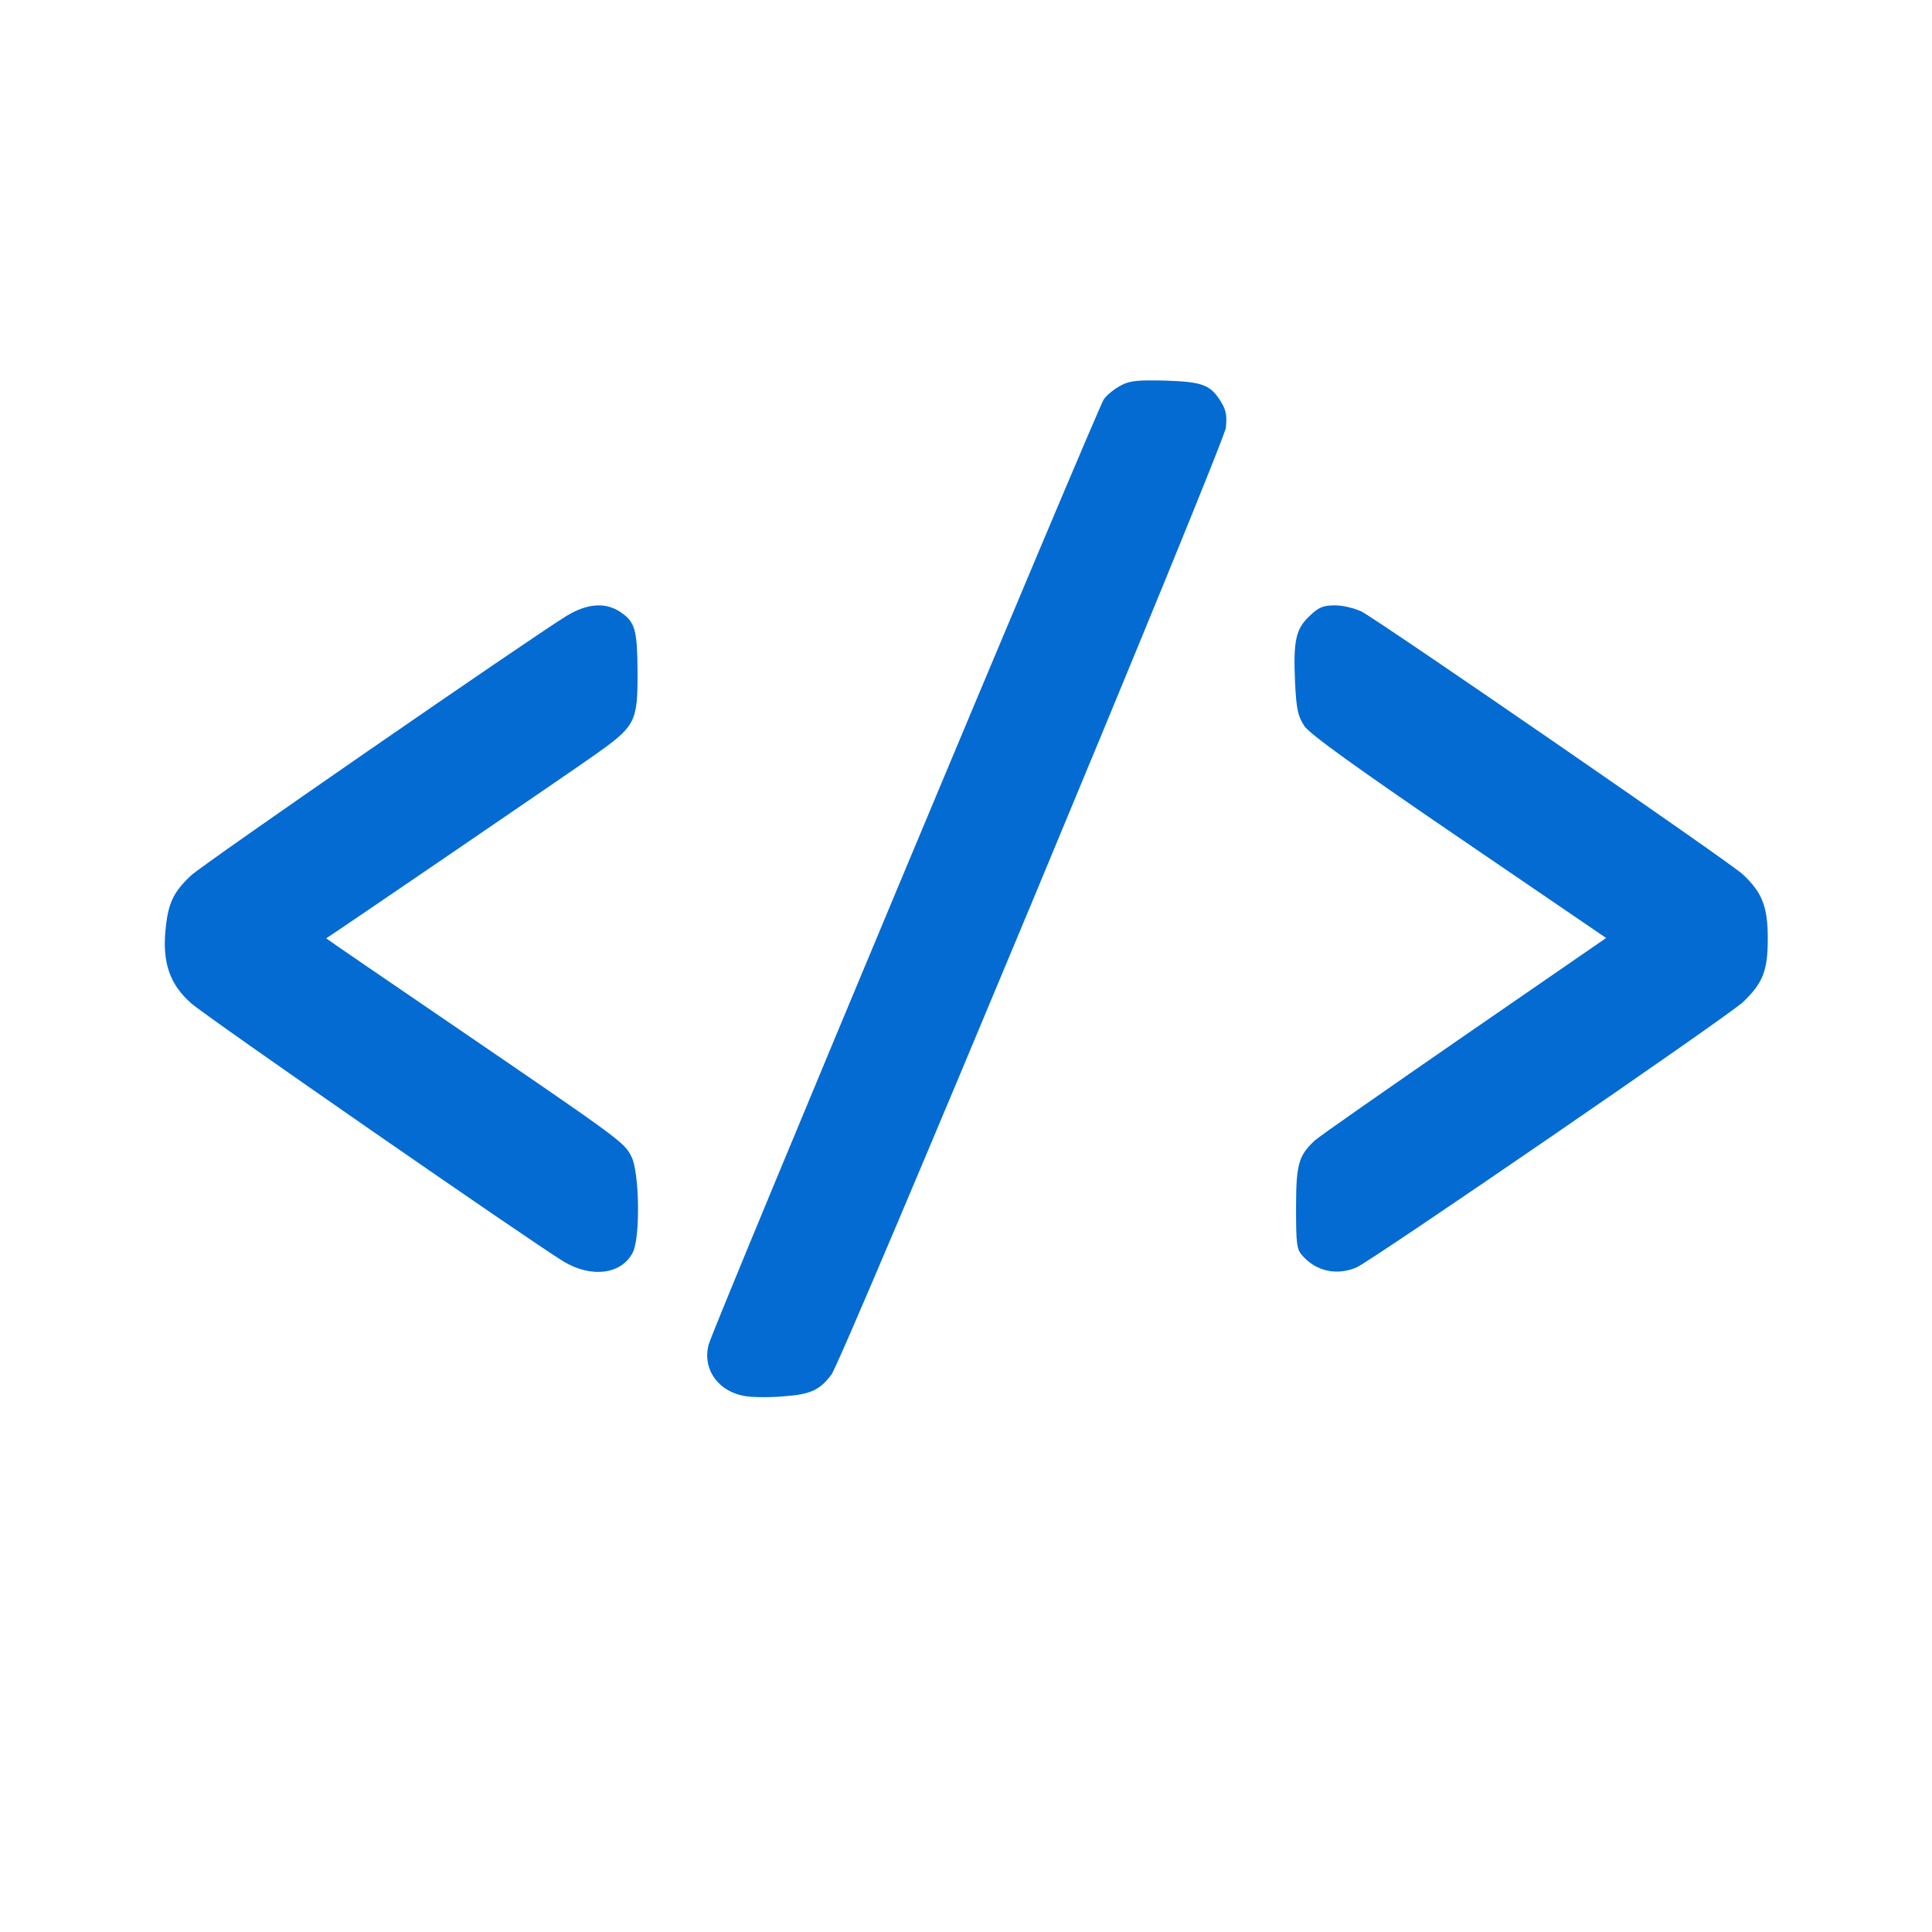
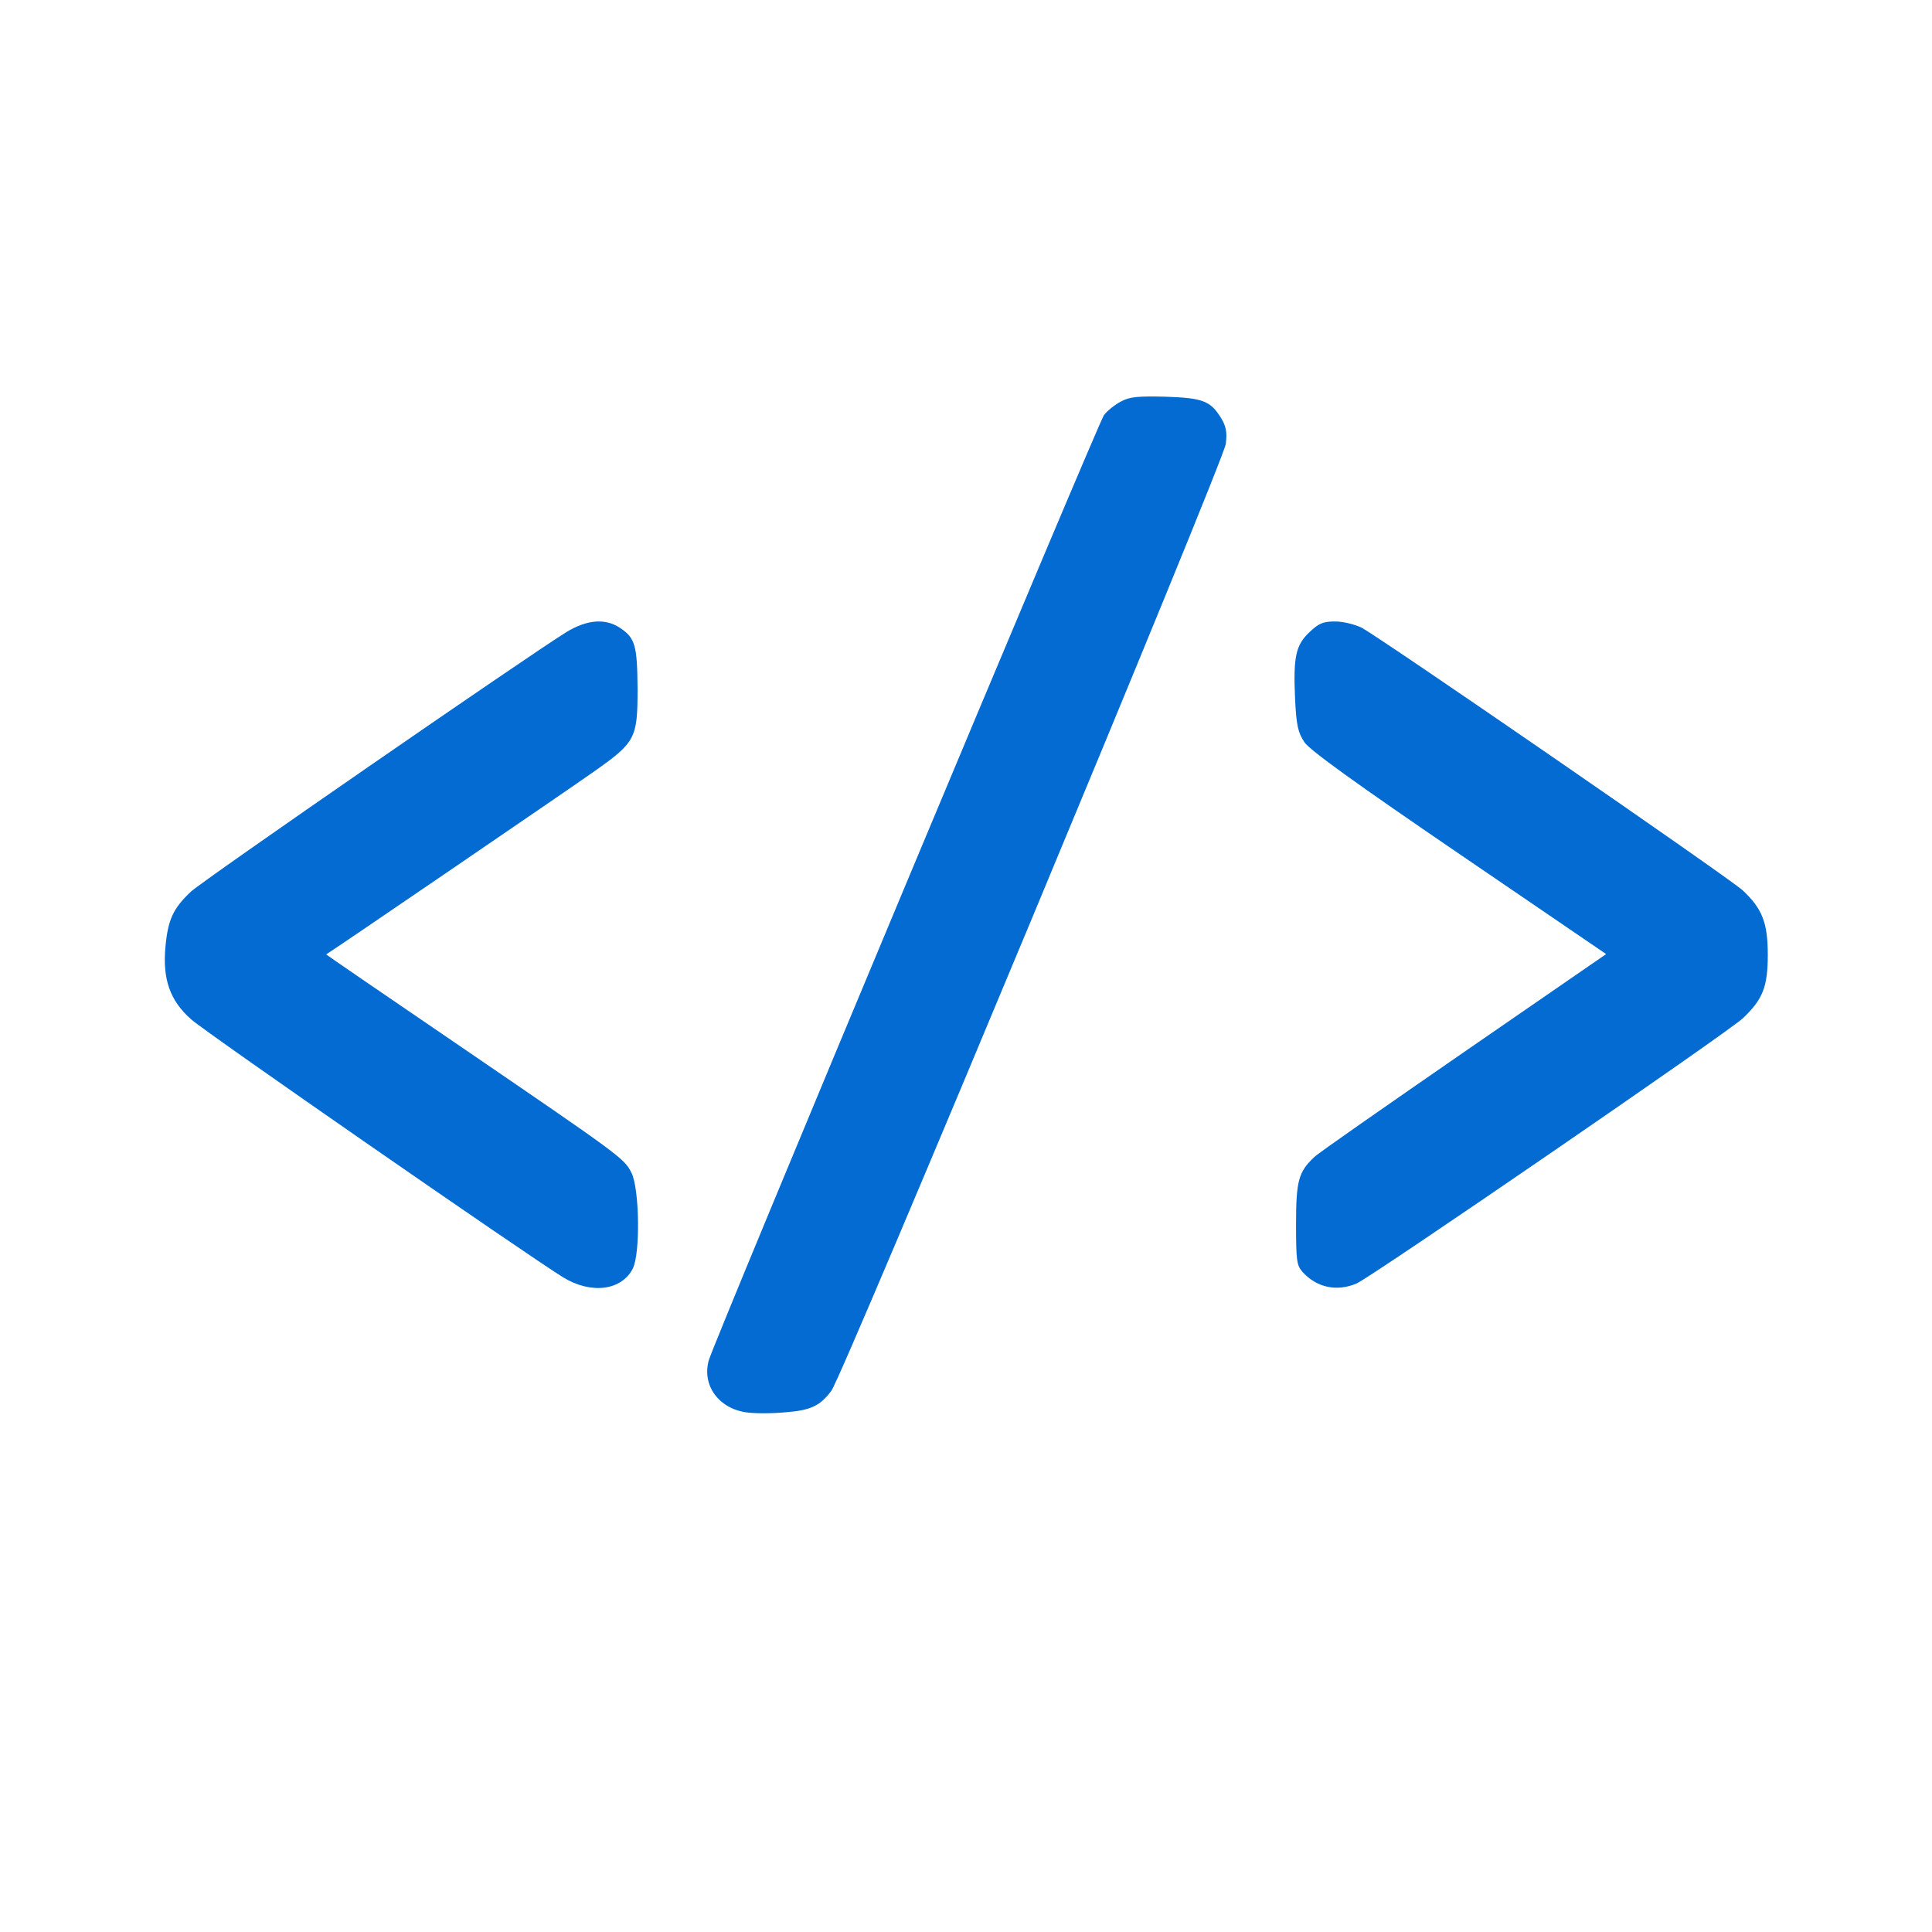
- <svg xmlns="http://www.w3.org/2000/svg" version="1.2" width="512" height="512" viewBox="0 -20 512 600" preserveAspectRatio="xMidYMid meet" baseProfile="tiny-ps">
+ <svg xmlns="http://www.w3.org/2000/svg" version="1.2" width="512" height="512" viewBox="0 -25 512 600" preserveAspectRatio="xMidYMid meet" baseProfile="tiny-ps">
  <g transform="translate(0,512) scale(0.1,-0.1)" fill="#046bd2" stroke="none">
    <path d="M3041 4123 c-19 -10 -43 -29 -53 -43 -19 -27 -1211 -2877 -1227 -2935 -21 -77 30 -148 115 -161 26 -4 81 -4 123 0 79 6 108 20 143 67 35 46 1220 2891 1225 2941 4 36 1 54 -15 80 -33 53 -56 62 -172 66 -86 2 -111 0 -139 -15z" />
    <path d="M1319 3407 c-115 -71 -1126 -769 -1166 -806 -55 -52 -71 -86 -79 -169 -10 -103 14 -170 80 -228 50 -44 1049 -736 1155 -801 87 -53 181 -41 216 27 24 46 21 249 -4 298 -23 45 -30 50 -538 397 -226 154 -410 280 -410 281 16 9 760 517 829 566 132 93 138 104 138 259 -1 135 -7 158 -56 190 -45 29 -101 25 -165 -14z" />
    <path d="M3627 3407 c-43 -40 -51 -77 -45 -208 4 -82 9 -104 29 -134 17 -25 157 -126 481 -347 l456 -311 -441 -304 c-243 -168 -453 -314 -465 -326 -49 -46 -57 -73 -57 -208 0 -113 2 -129 20 -149 44 -49 107 -62 168 -36 46 20 1155 781 1200 824 62 59 77 98 77 197 0 99 -17 143 -78 200 -41 38 -1125 785 -1184 816 -21 10 -57 19 -82 19 -37 0 -51 -6 -79 -33z" />
  </g>
</svg>
